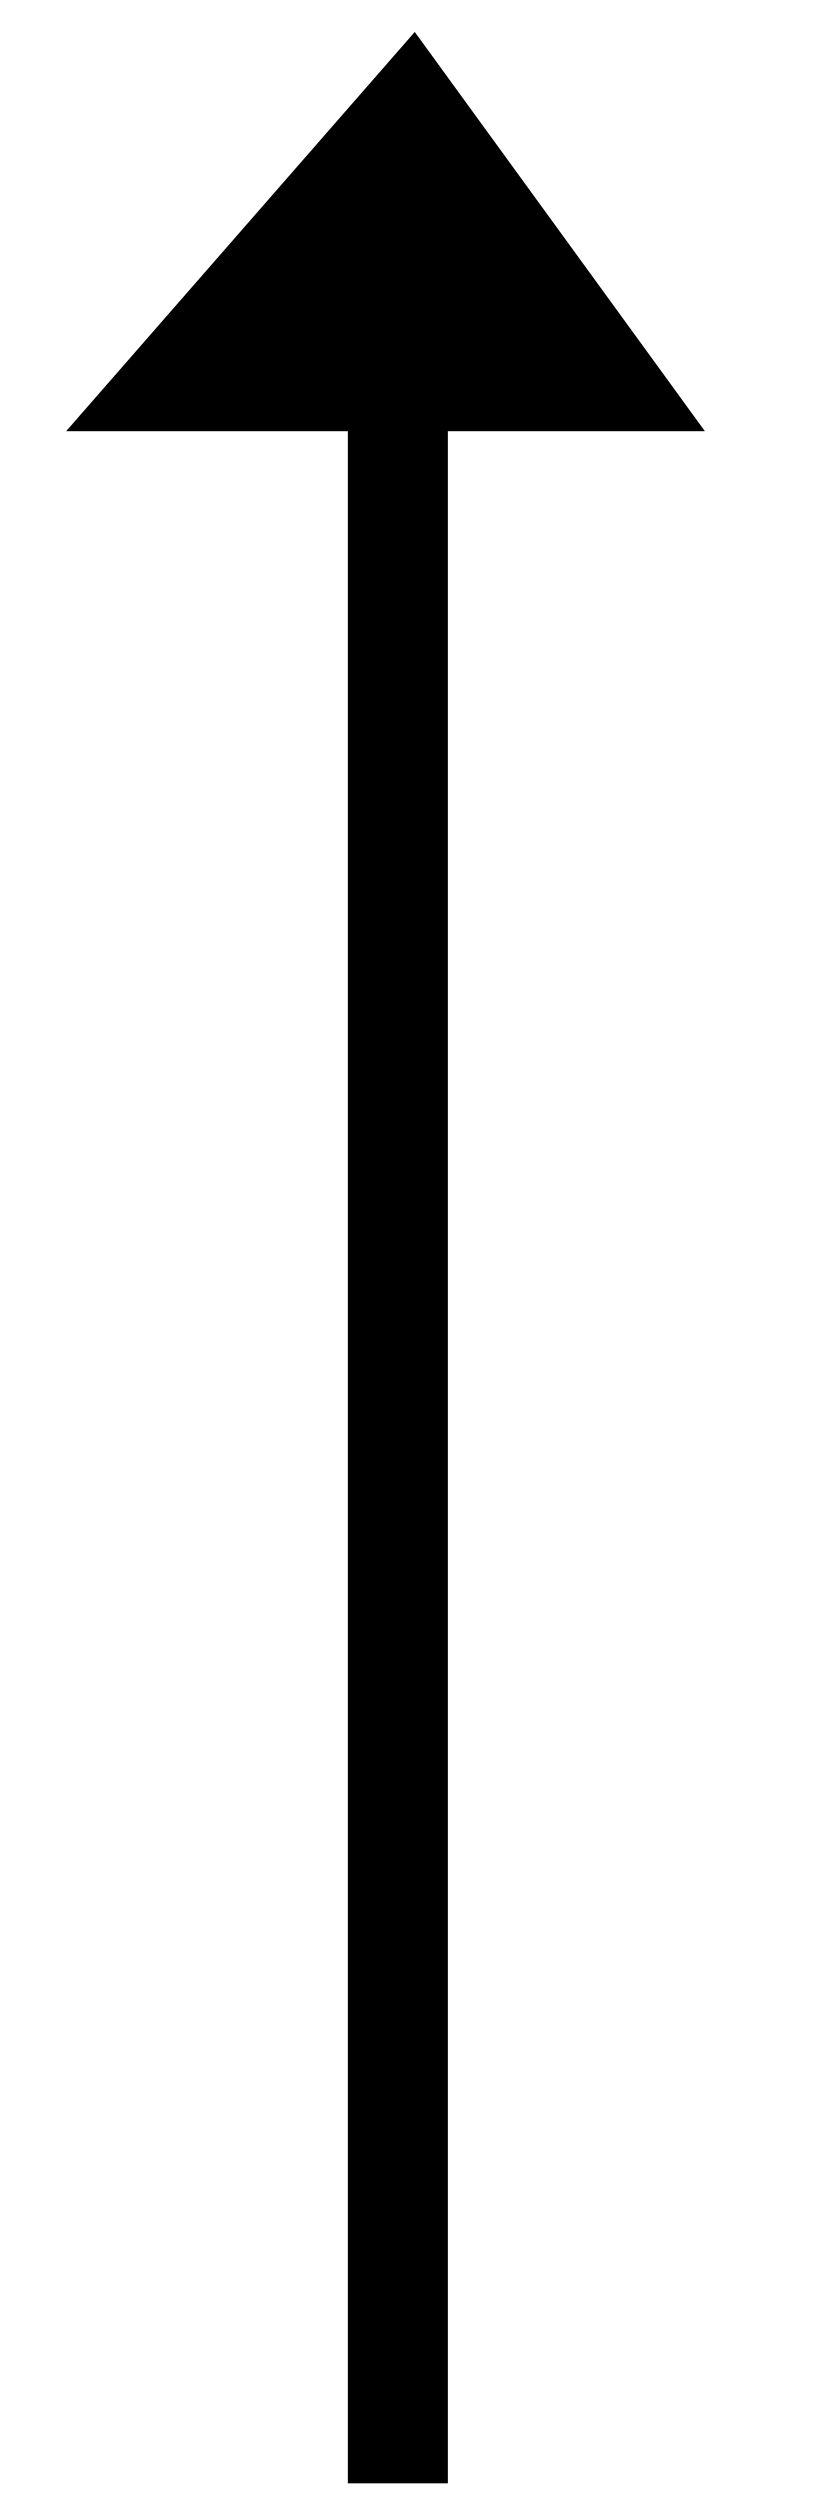
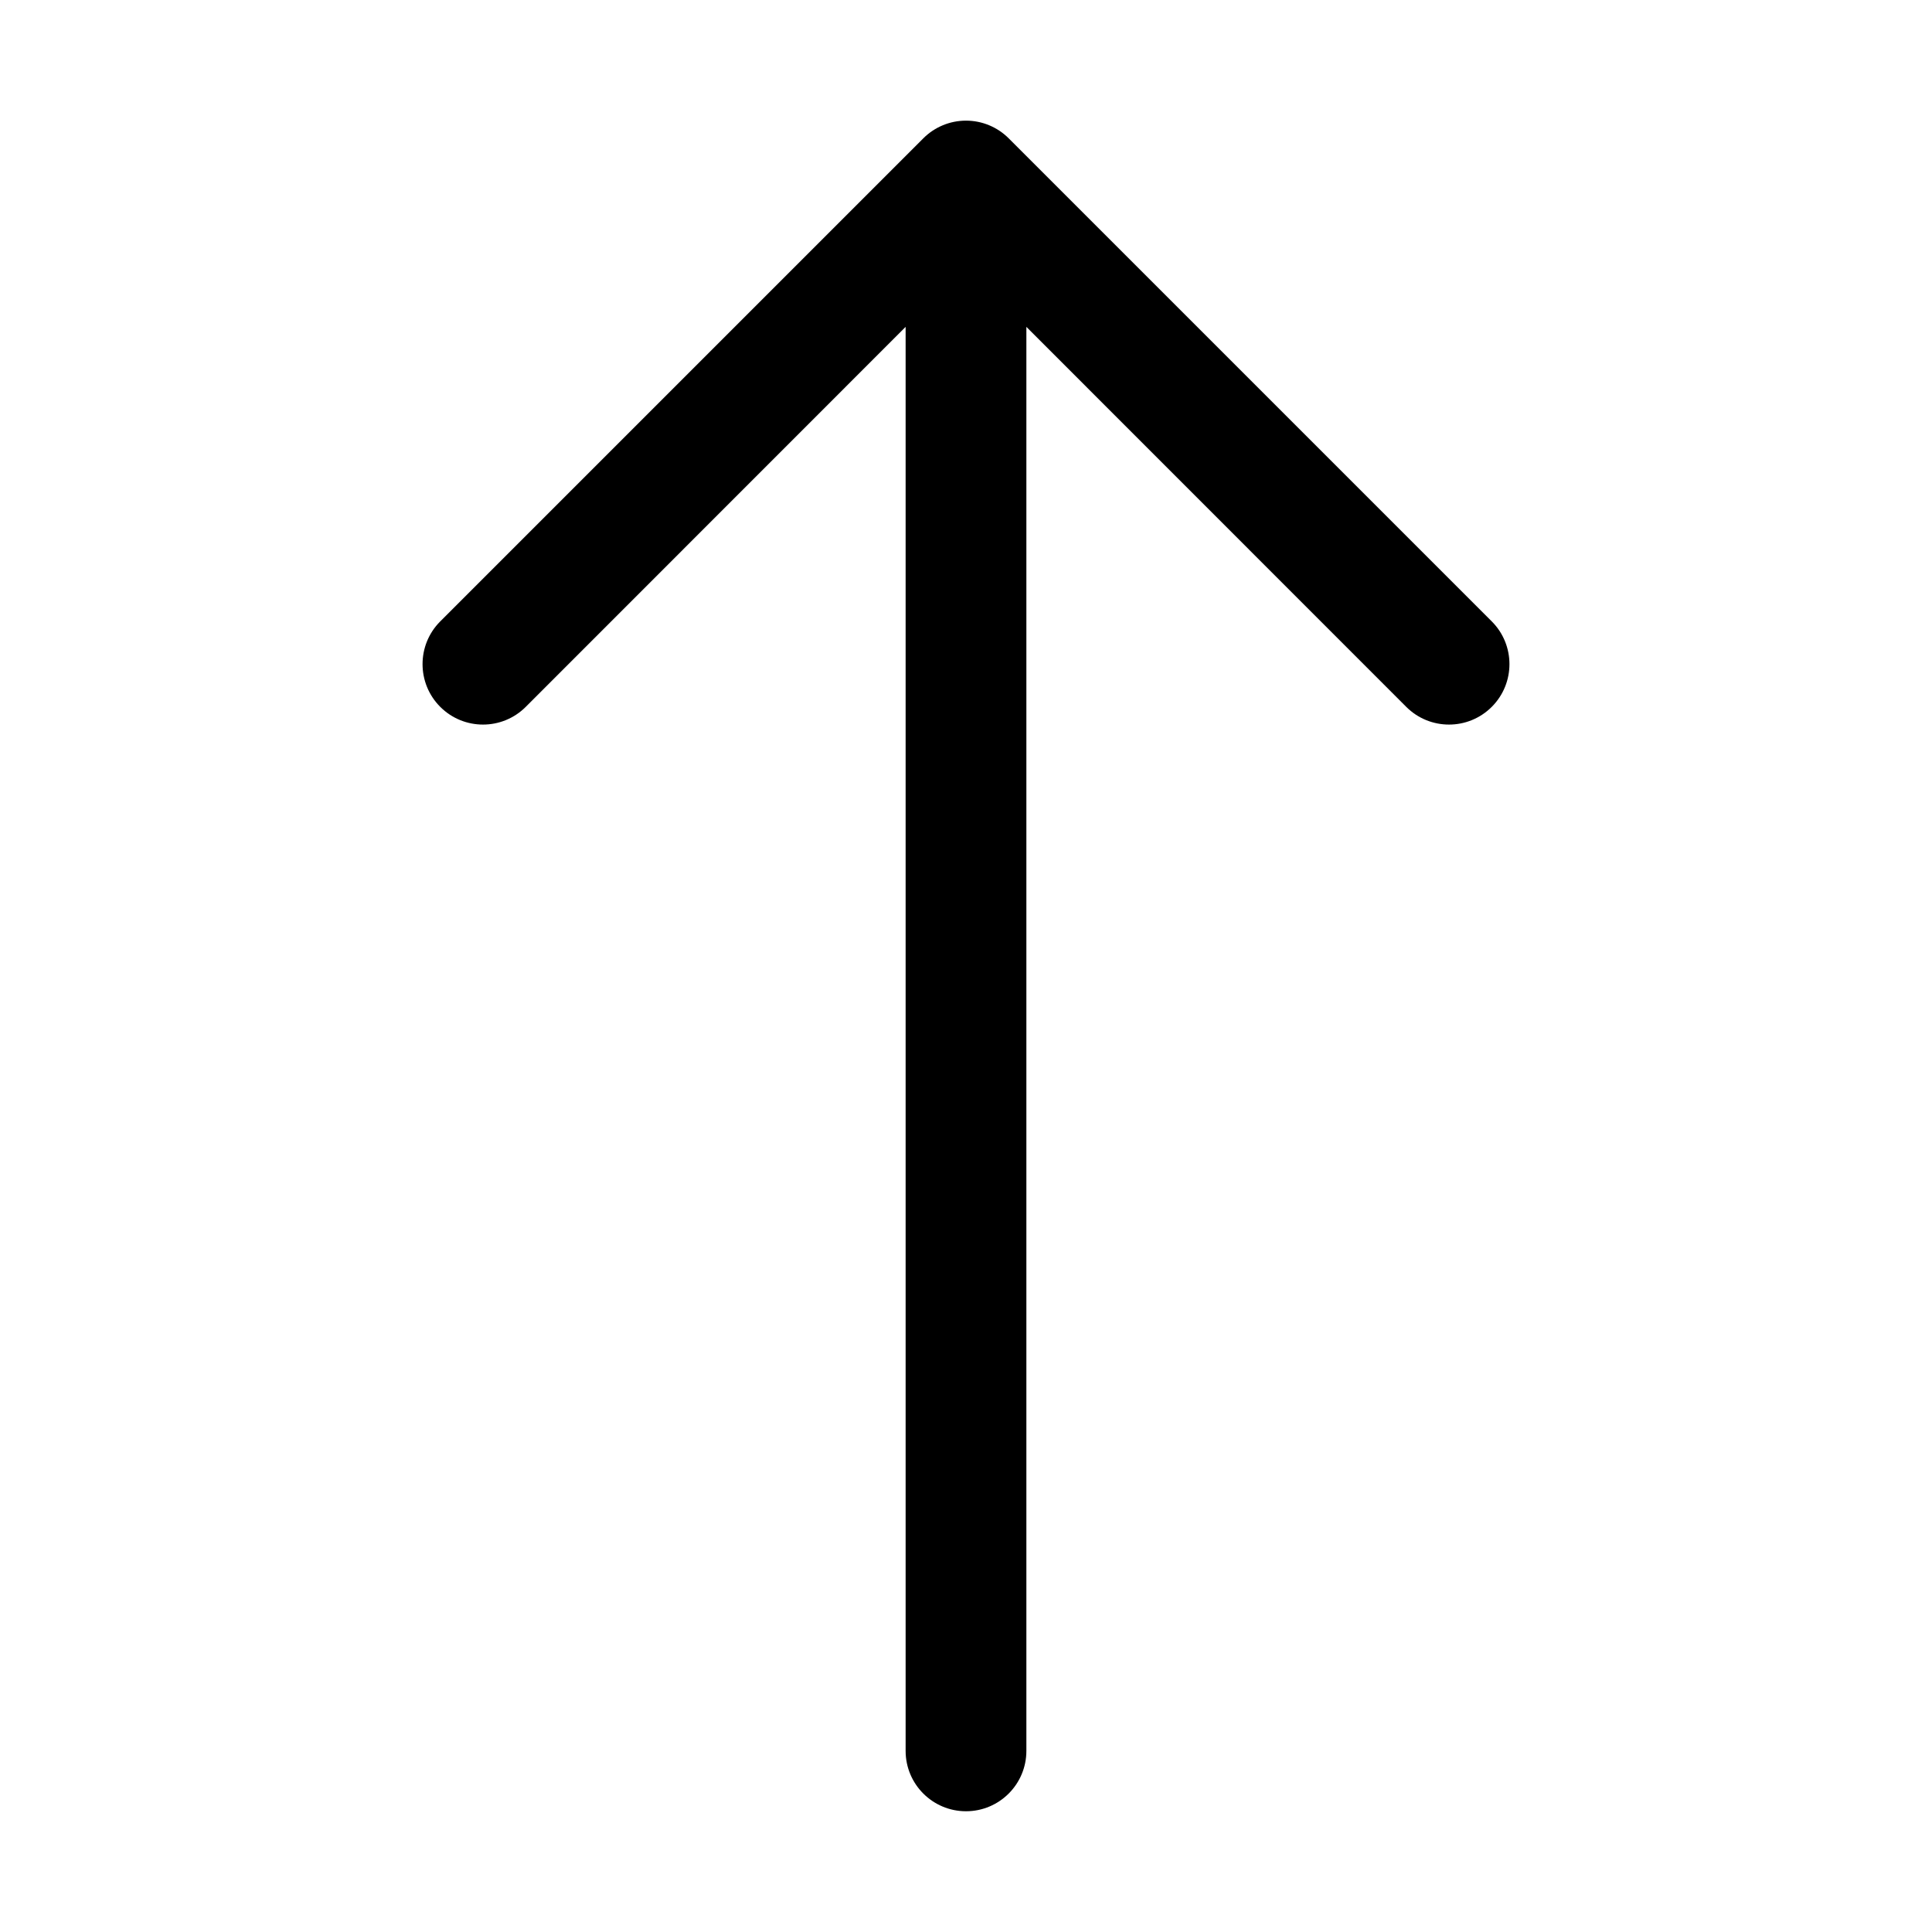
- <svg xmlns="http://www.w3.org/2000/svg" id="Layer_1" enable-background="new 0 0 50 150" xml:space="preserve" viewBox="0 0 50 150" version="1.1" y="0px" x="0px">
-   <g>
-     <line y2="24.964" x1="23.871" x2="23.871" stroke="#000000" stroke-miterlimit="10" y1="149" stroke-width="6" />
-     <polygon points="42.292 25.87 3.969 25.87 24.885 1.917" />
-   </g>
+ <svg xmlns="http://www.w3.org/2000/svg" width="16" height="16" fill="currentColor" class="bi bi-arrow-up" viewBox="0 0 16 16">
+   <path fill-rule="evenodd" d="M8 15a.5.5 0 0 0 .5-.5V2.707l3.146 3.147a.5.5 0 0 0 .708-.708l-4-4a.5.5 0 0 0-.708 0l-4 4a.5.5 0 1 0 .708.708L7.5 2.707V14.5a.5.5 0 0 0 .5.5z" />
</svg>
